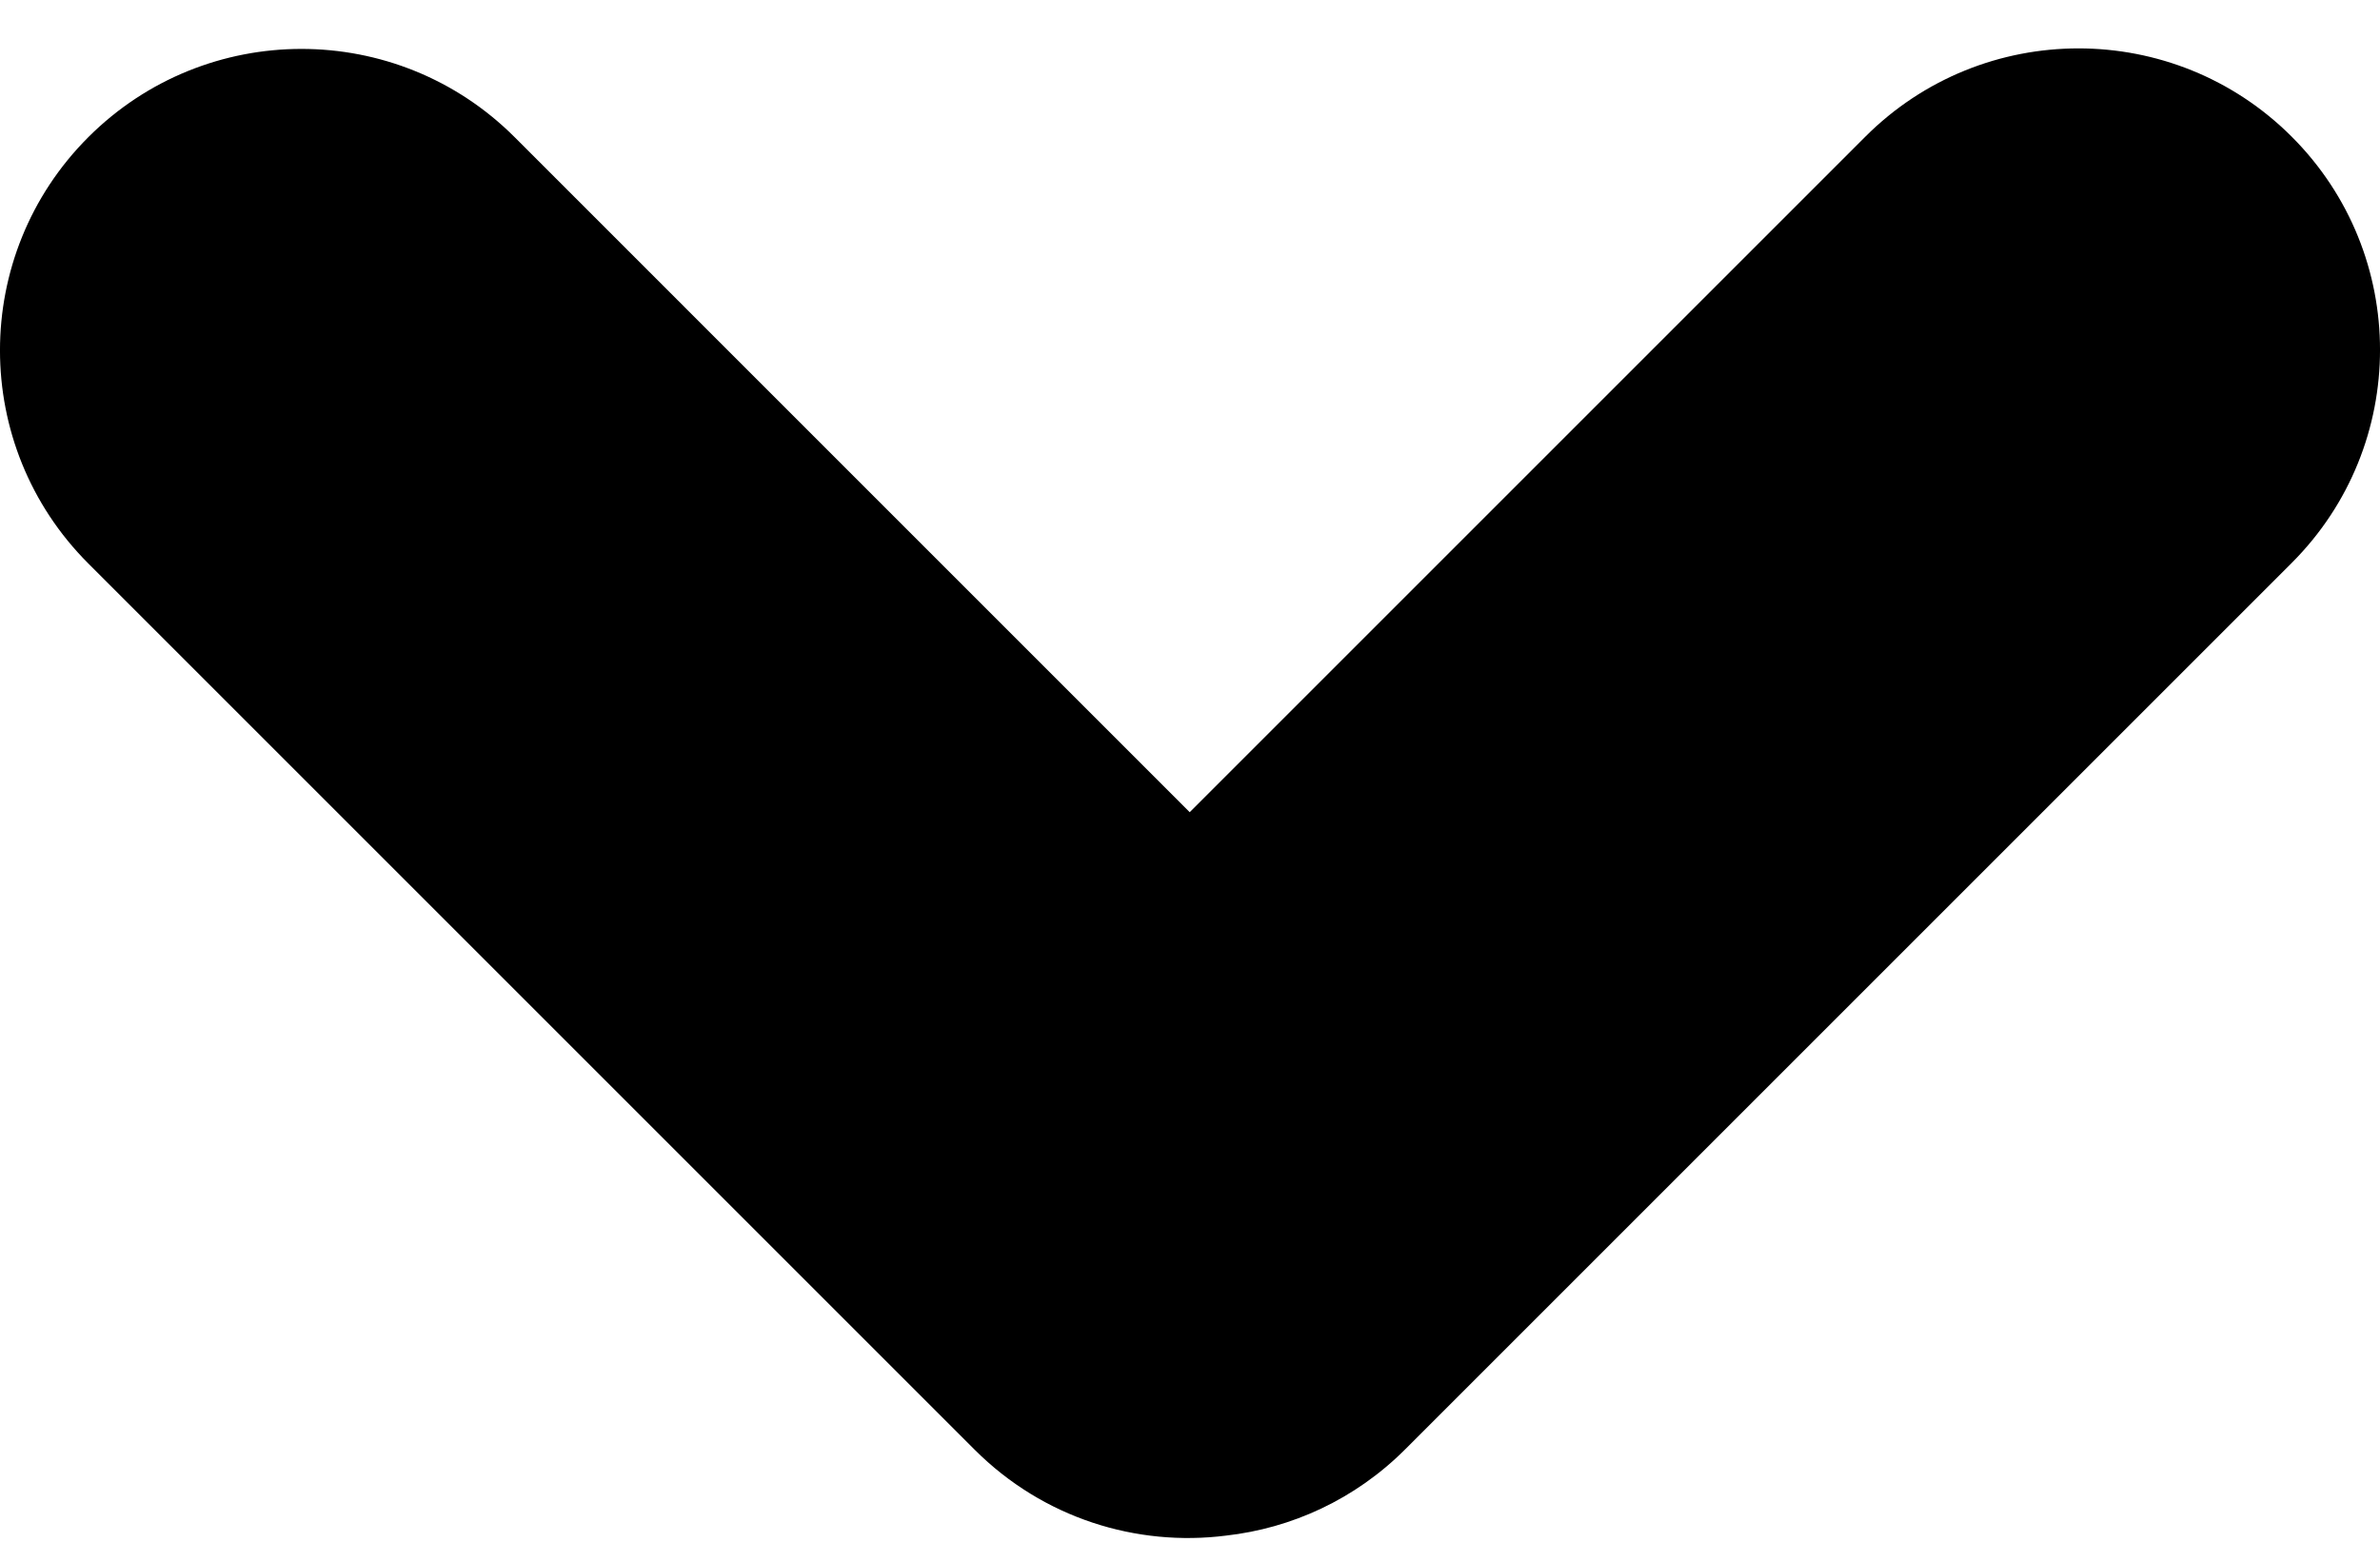
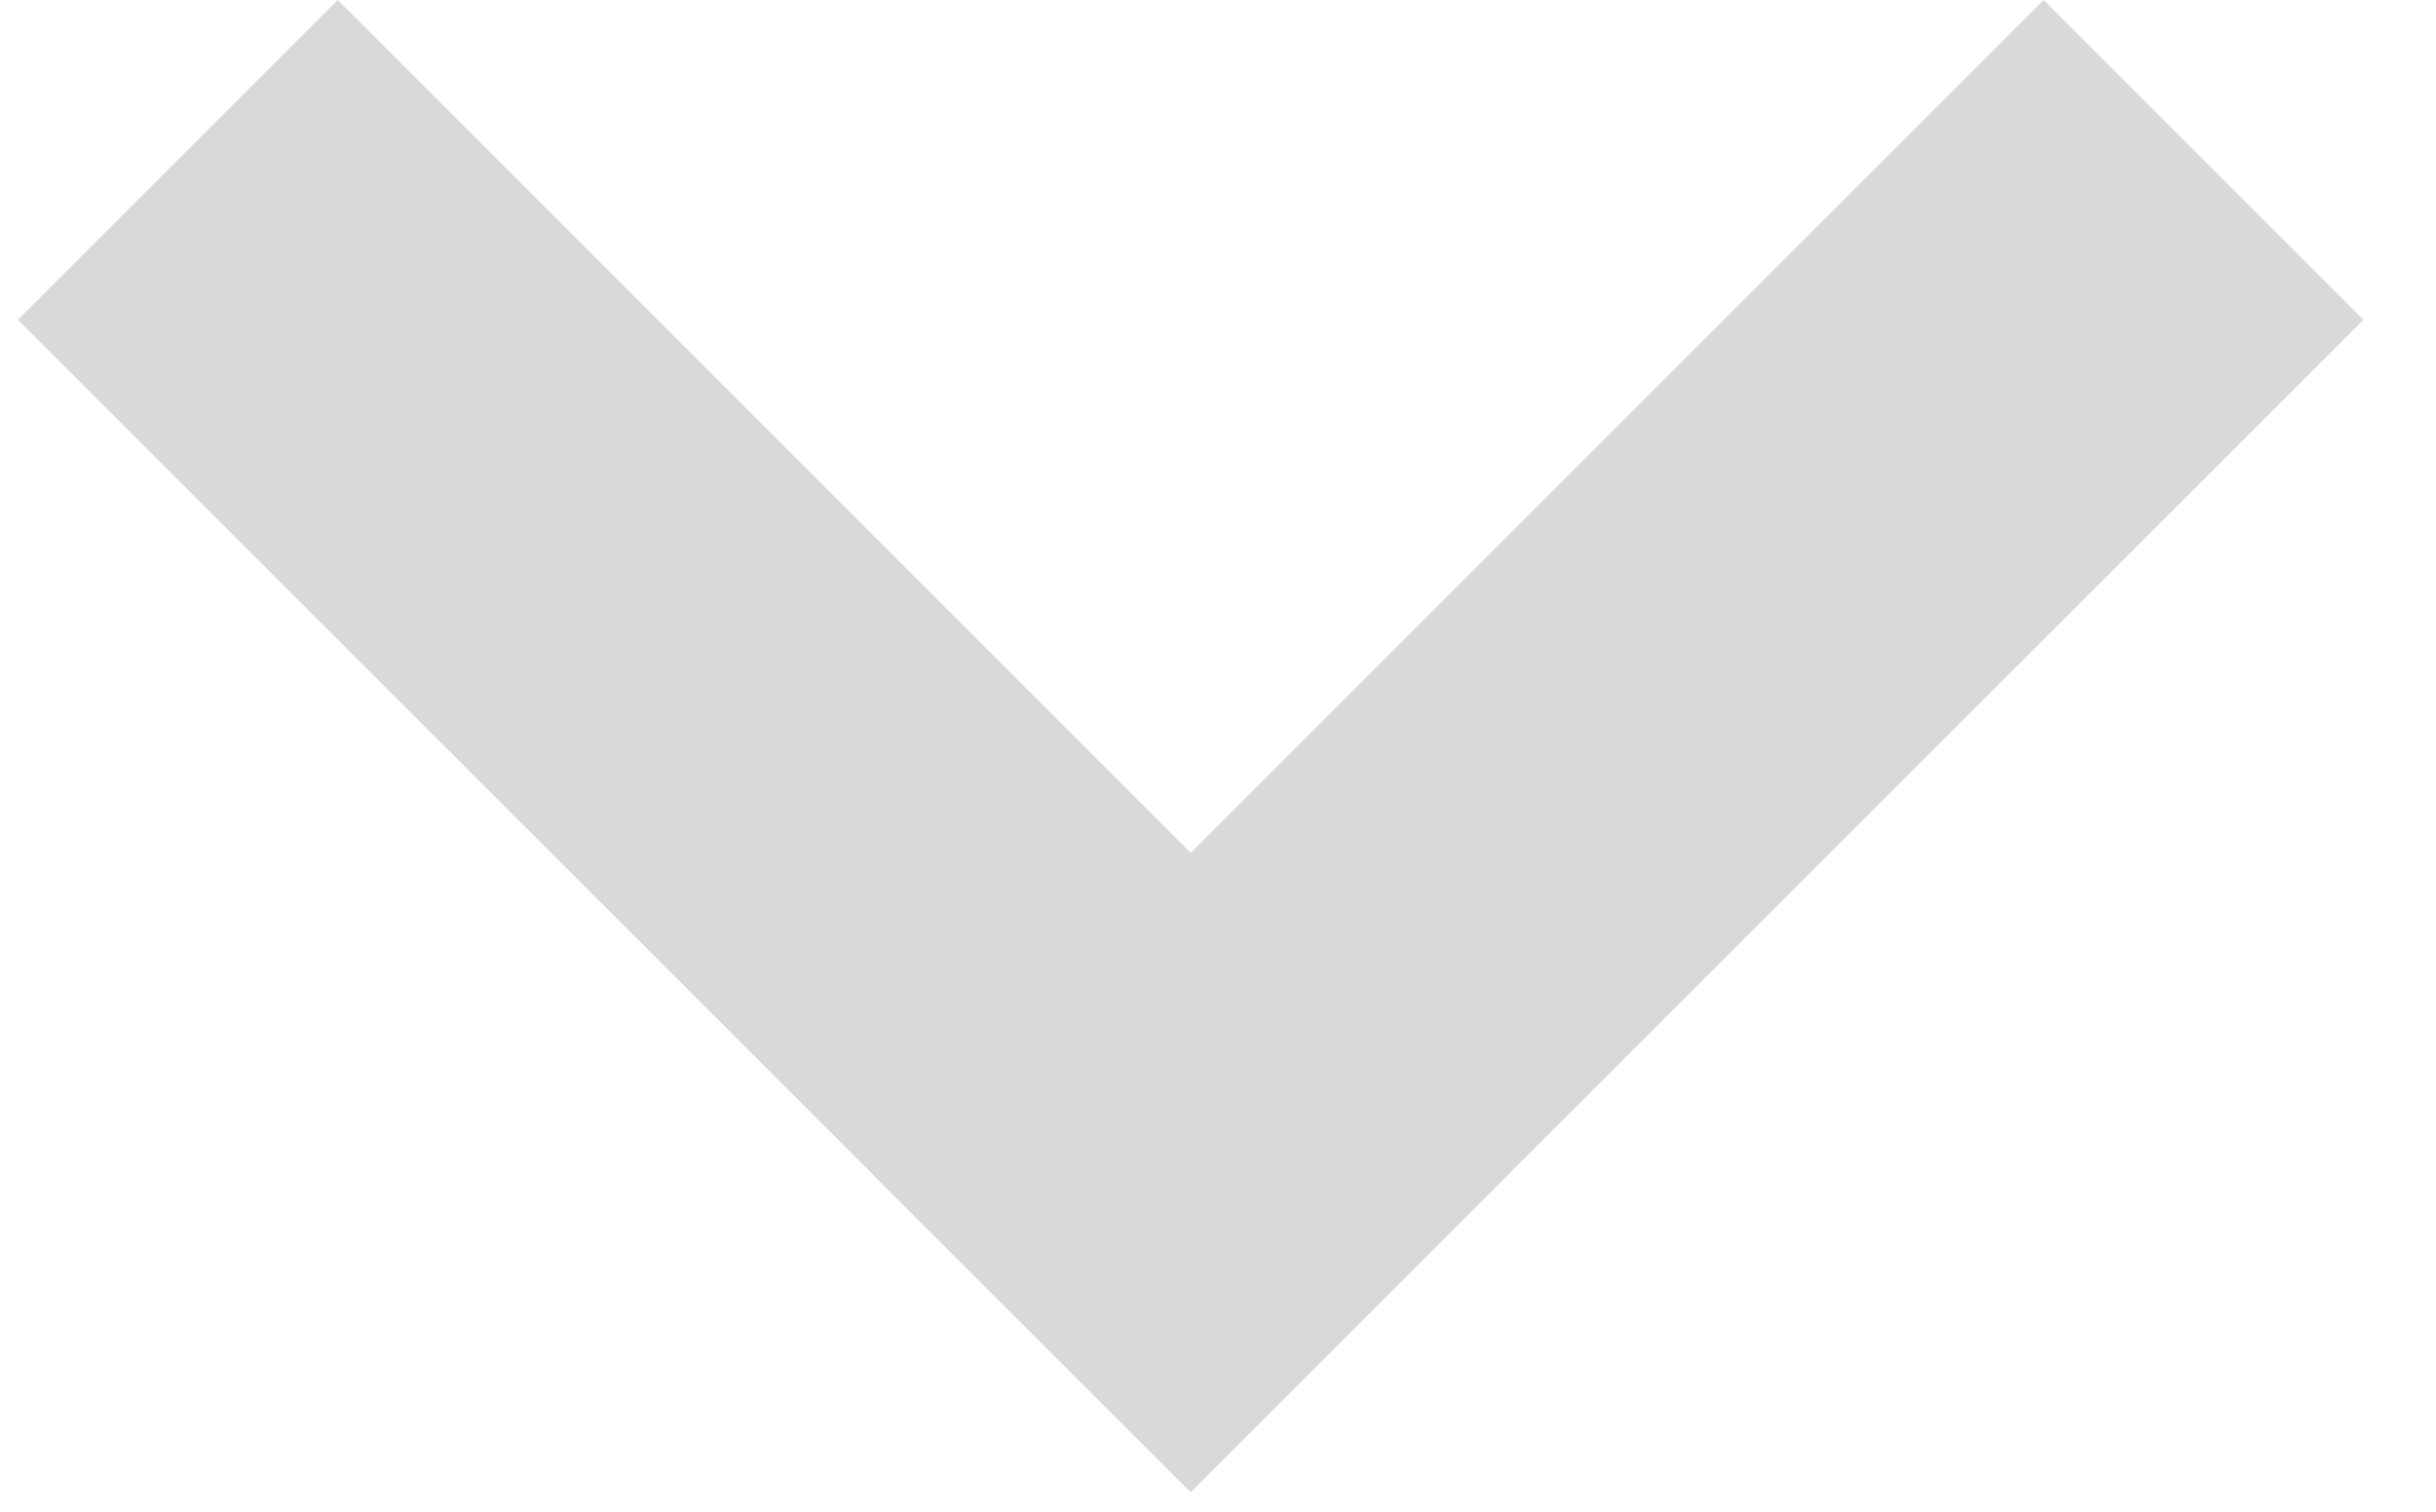
- <svg xmlns="http://www.w3.org/2000/svg" width="32" height="21" viewBox="0 0 32 21" fill="currentColor">
-   <path fill-rule="evenodd" clip-rule="evenodd" d="M16.483 20.65C15.283 20.802 14.027 20.417 13.105 19.495L1.187 7.577C-0.396 5.994 -0.396 3.428 1.187 1.845C2.77 0.262 5.337 0.262 6.92 1.845L15.996 10.922L25.08 1.838C26.663 0.255 29.23 0.255 30.813 1.838C32.396 3.421 32.396 5.987 30.813 7.57L18.895 19.488C18.22 20.164 17.365 20.551 16.483 20.65Z" fill="currentColor" />
+ <svg xmlns="http://www.w3.org/2000/svg" width="29" height="18" viewBox="0 0 29 18" fill="none">
+   <path d="M0.214 3.807L4.021 0L17.98 13.959L14.173 17.766L0.214 3.807Z" fill="#D9D9D9" />
+   <path d="M28.136 3.807L24.329 0L10.369 13.959L14.176 17.766L28.136 3.807Z" fill="#D9D9D9" />
</svg>
